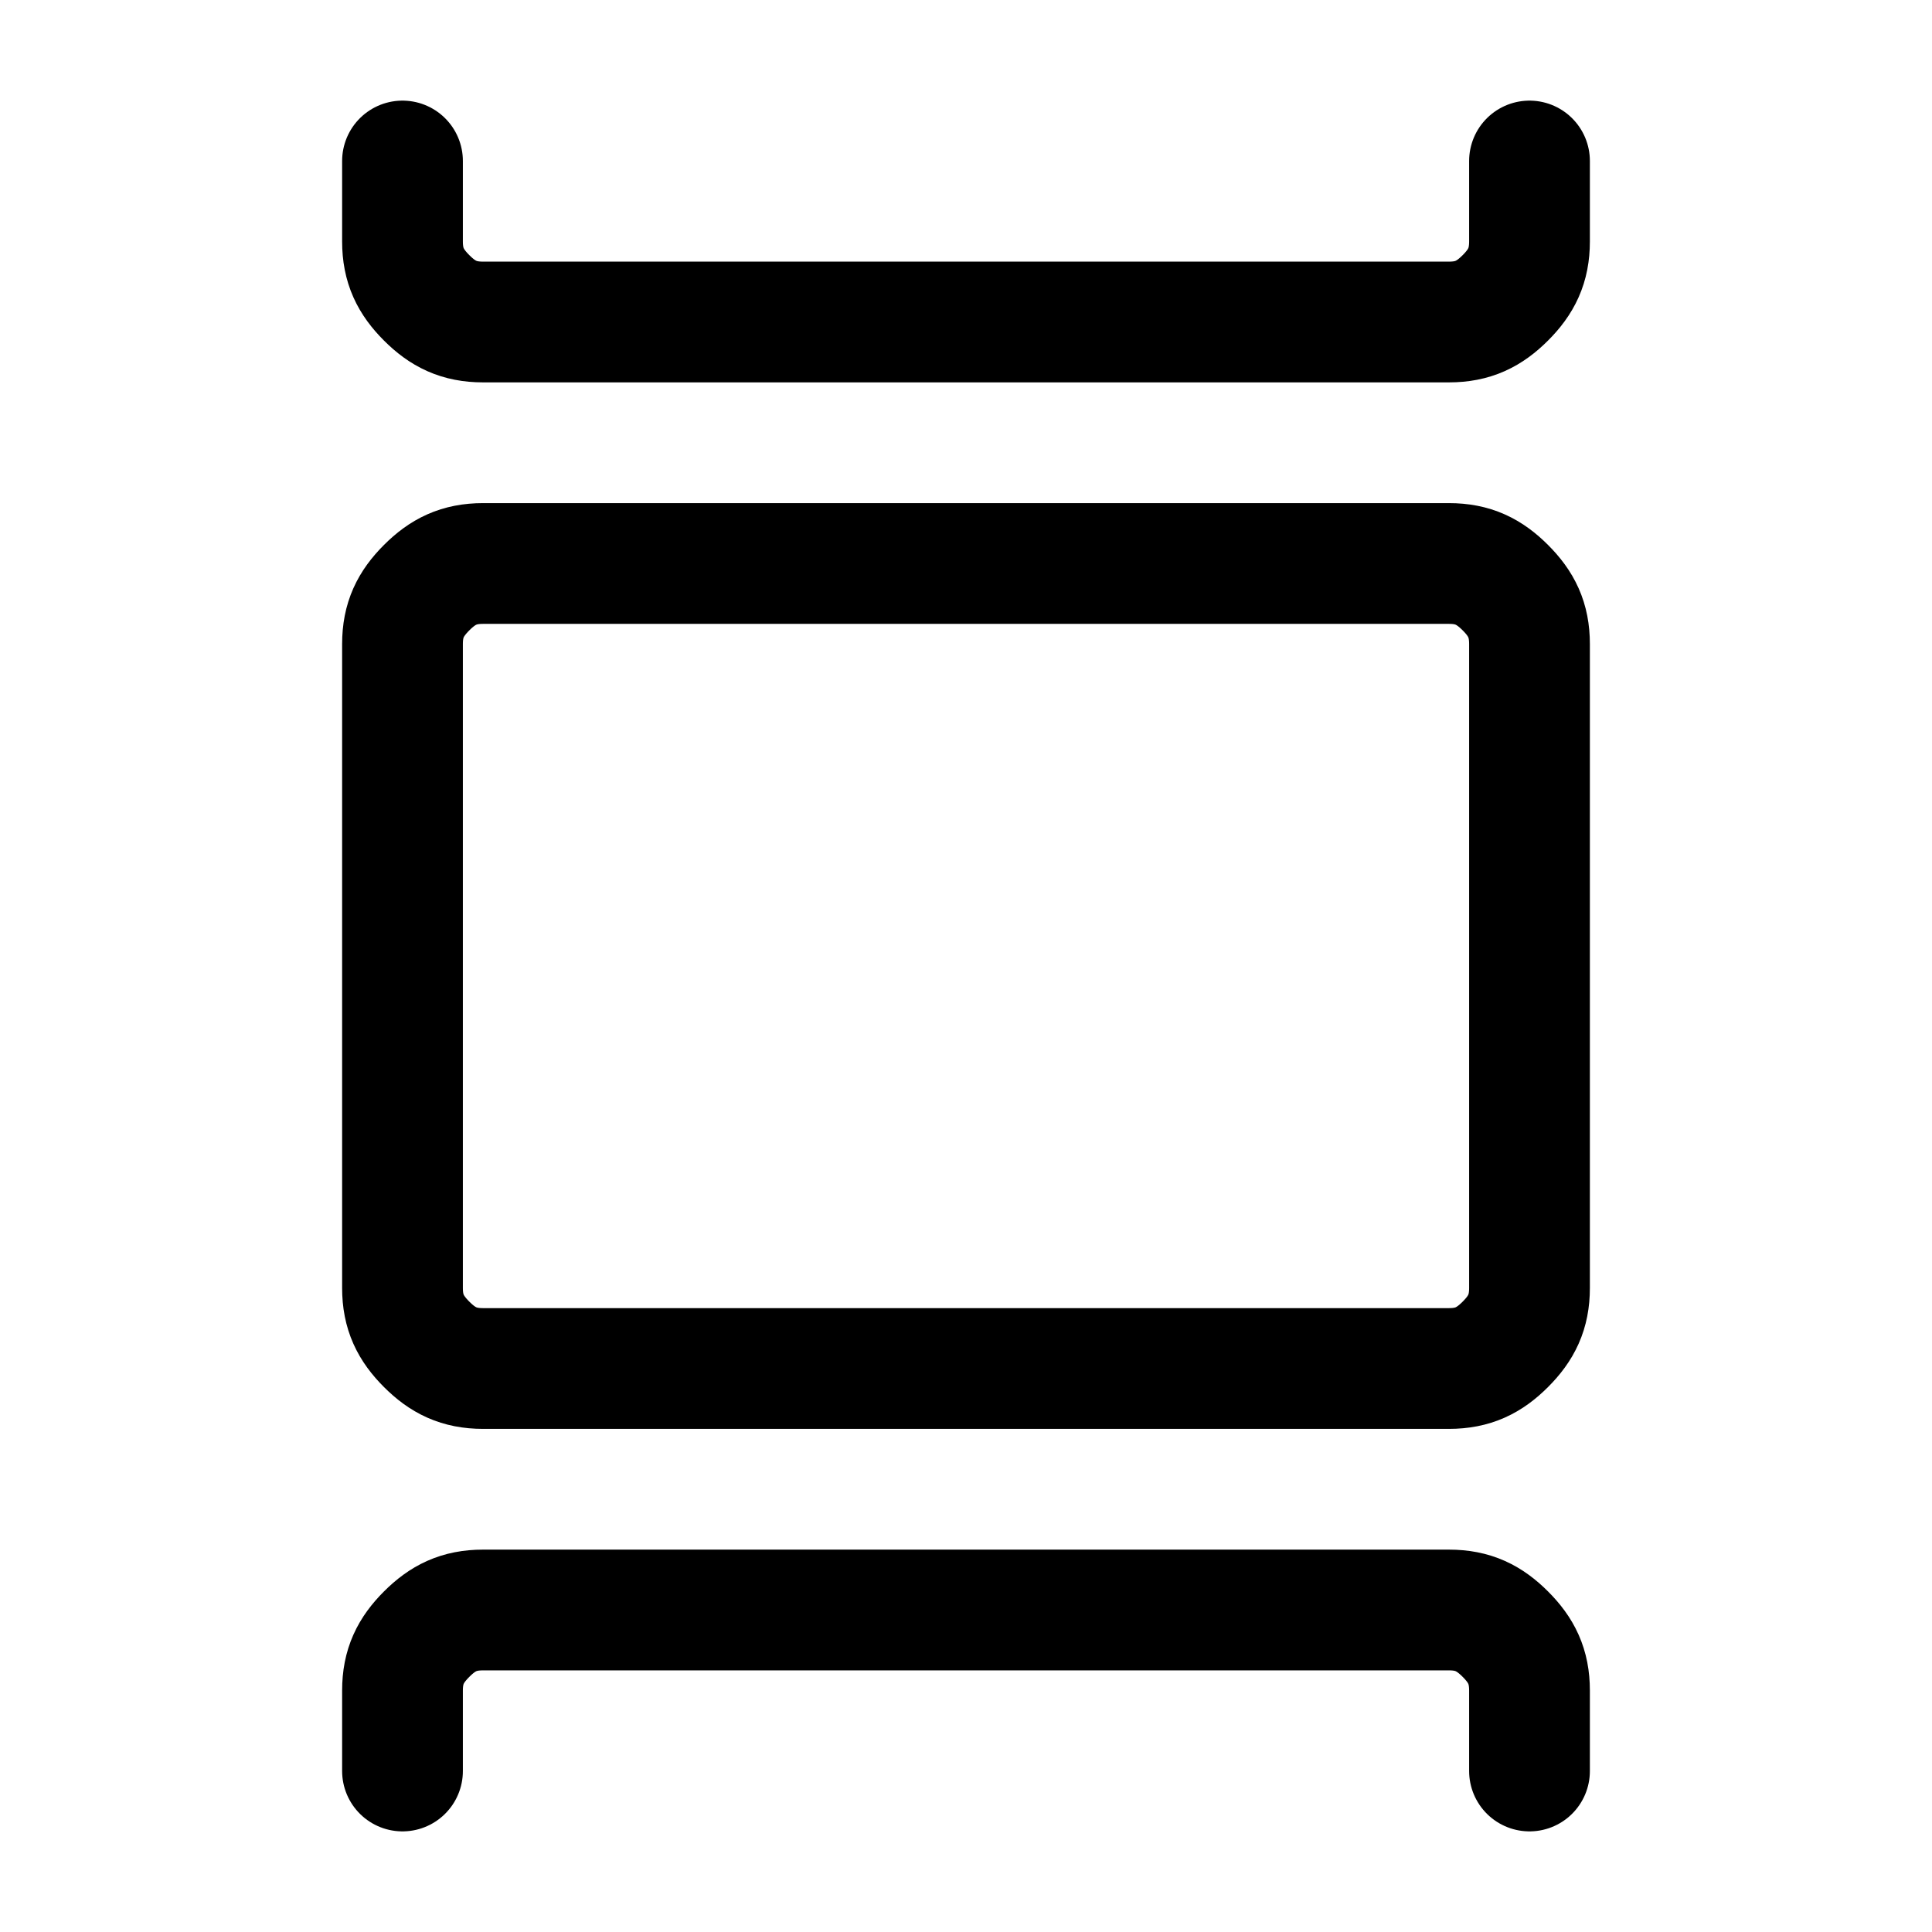
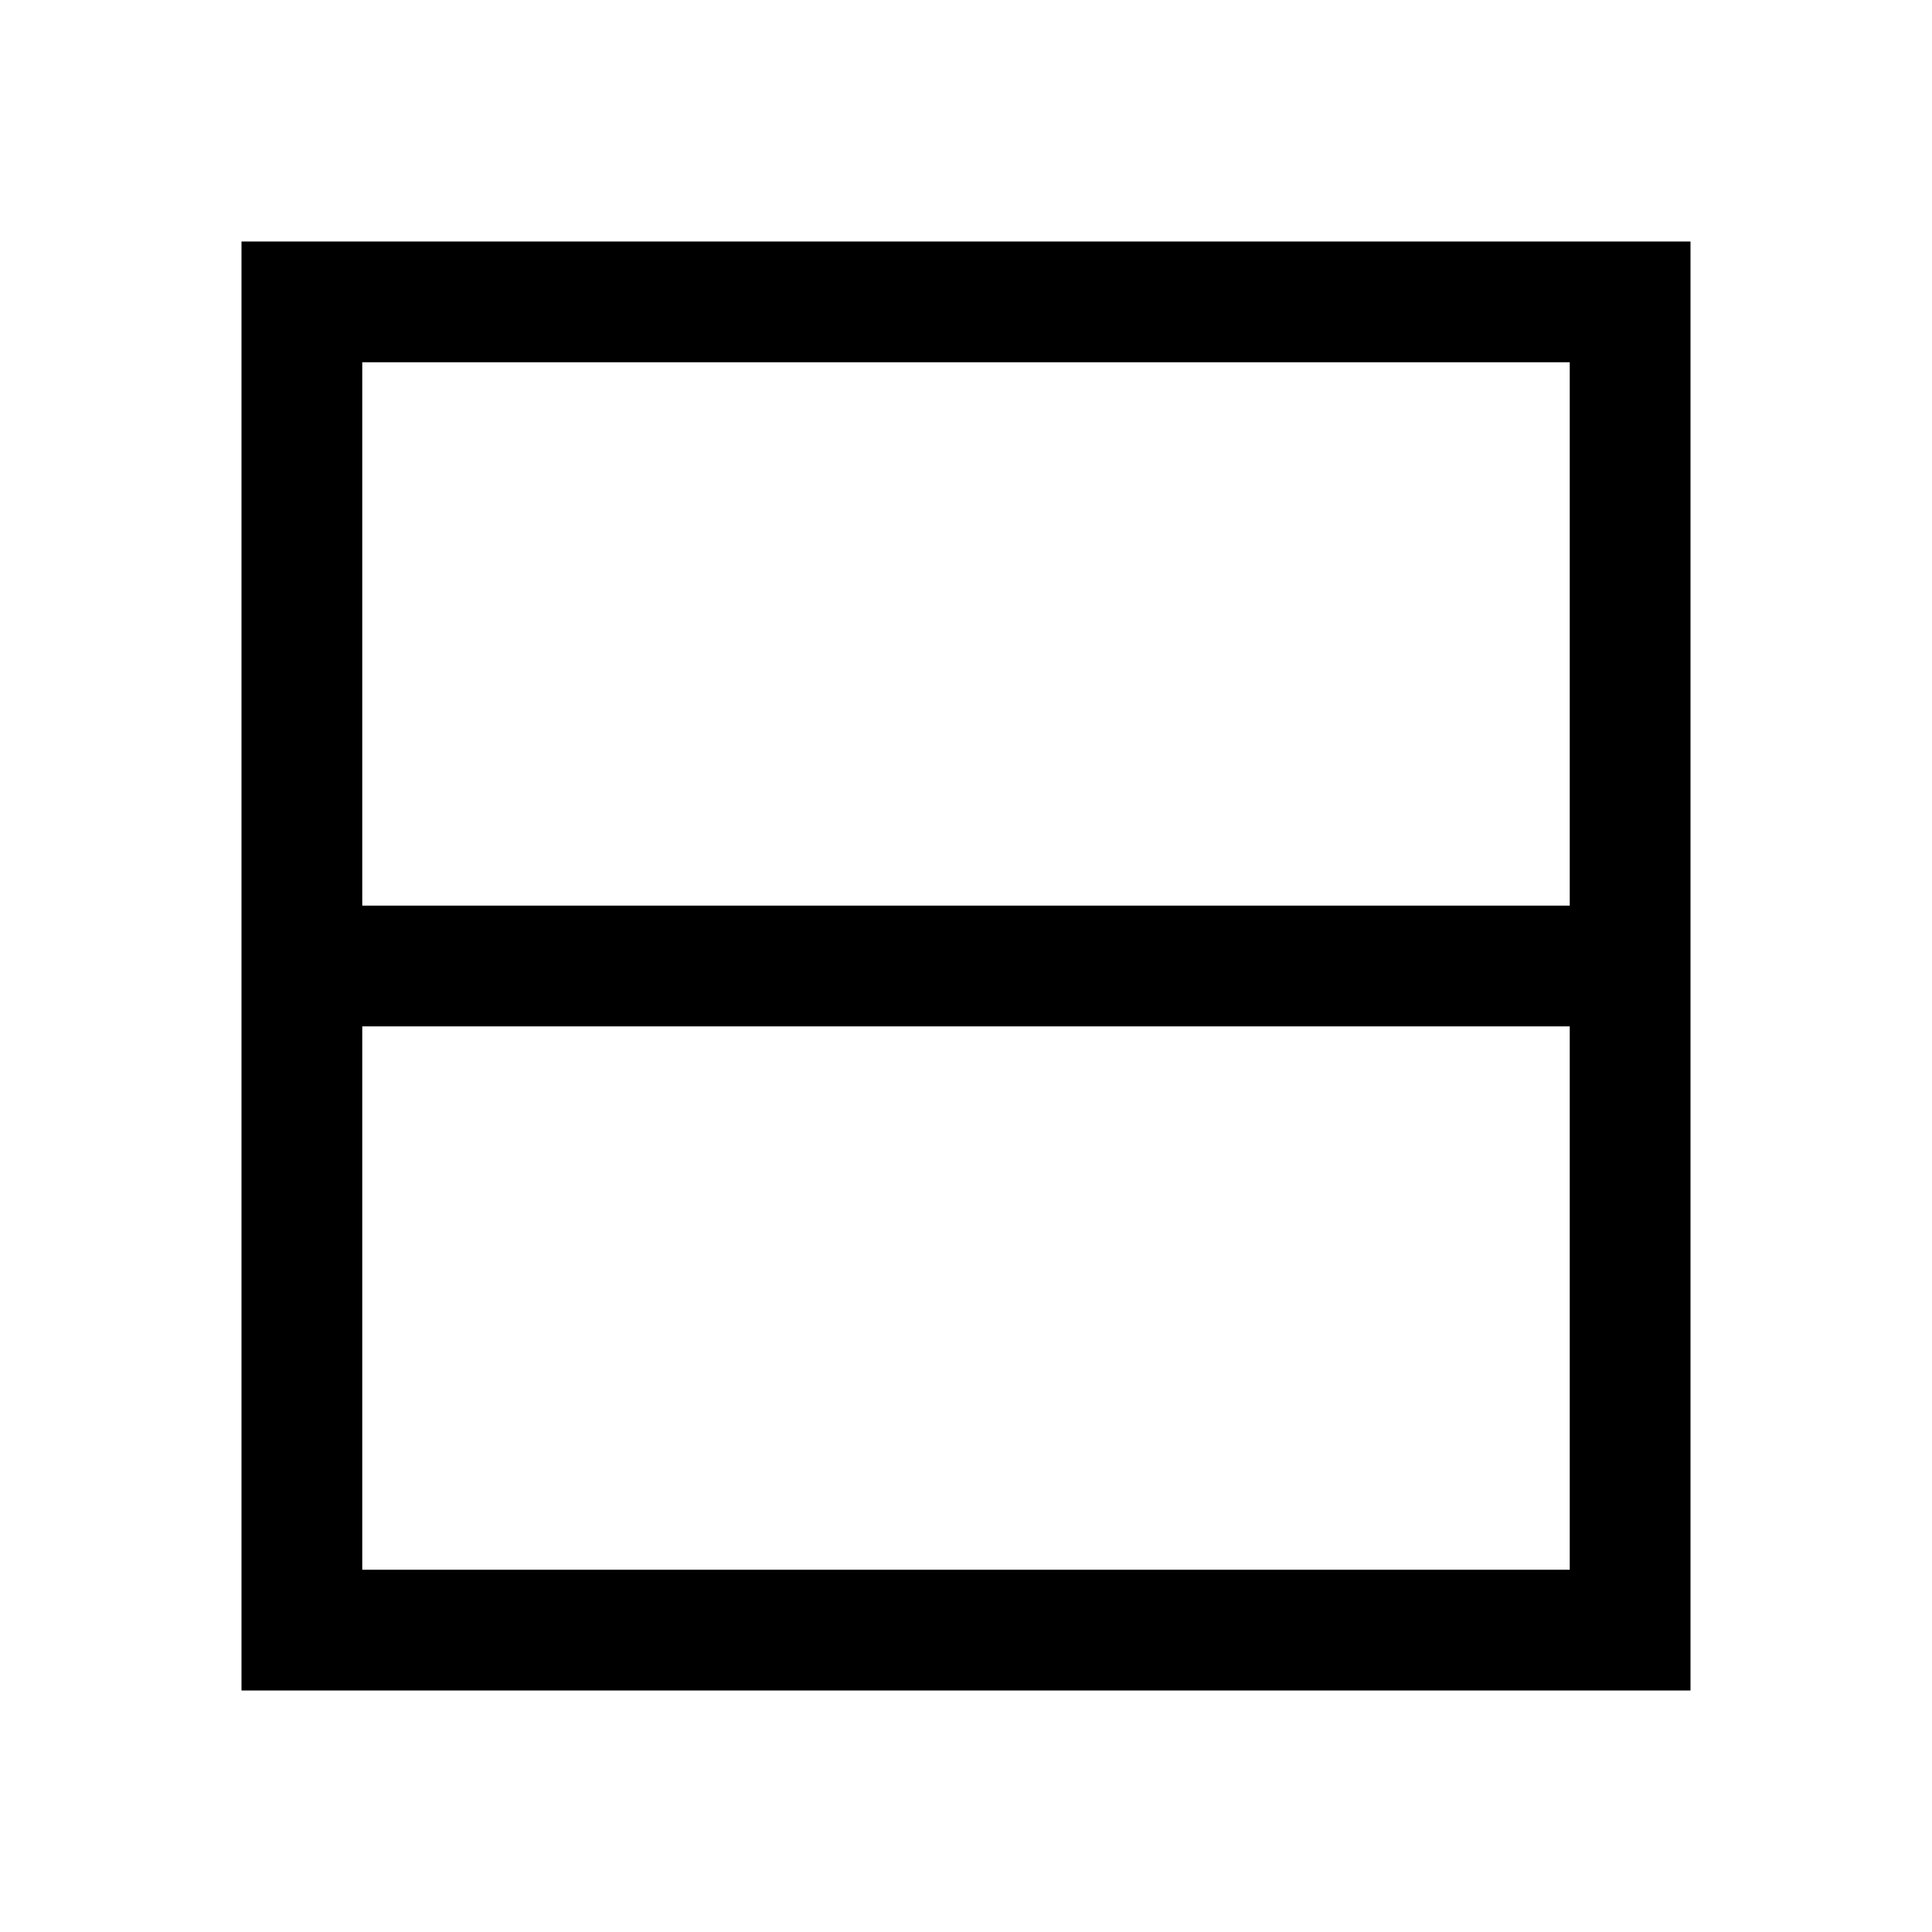
- <svg xmlns="http://www.w3.org/2000/svg" viewBox="0 0 24 24">
-   <path fill="none" stroke="currentColor" stroke-linecap="round" stroke-linejoin="round" stroke-width="1.5" d="M5 22v-1c0-.3.1-.5.3-.7.2-.2.4-.3.7-.3h12c.3 0 .5.1.7.3s.3.4.3.7v1m0-20v1c0 .3-.1.5-.3.7-.2.2-.4.3-.7.3H6c-.3 0-.5-.1-.7-.3-.2-.2-.3-.4-.3-.7V2m14 6v8c0 .3-.1.5-.3.7s-.4.3-.7.3H6c-.3 0-.5-.1-.7-.3-.2-.2-.3-.4-.3-.7V8c0-.3.1-.5.3-.7.2-.2.4-.3.7-.3h12c.3 0 .5.1.7.3.2.2.3.4.3.7z" />
+ <svg xmlns="http://www.w3.org/2000/svg" viewBox="0 0 24 24" fill="none">
+   <g id="ic">
+     <path id="Vector" d="M3.75 12V20.25H12H20.25V12M3.75 12V3.75H20.25V12M3.75 12H20.25" stroke="currentColor" stroke-width="1.5" stroke-miterlimit="10" />
+   </g>
</svg>
